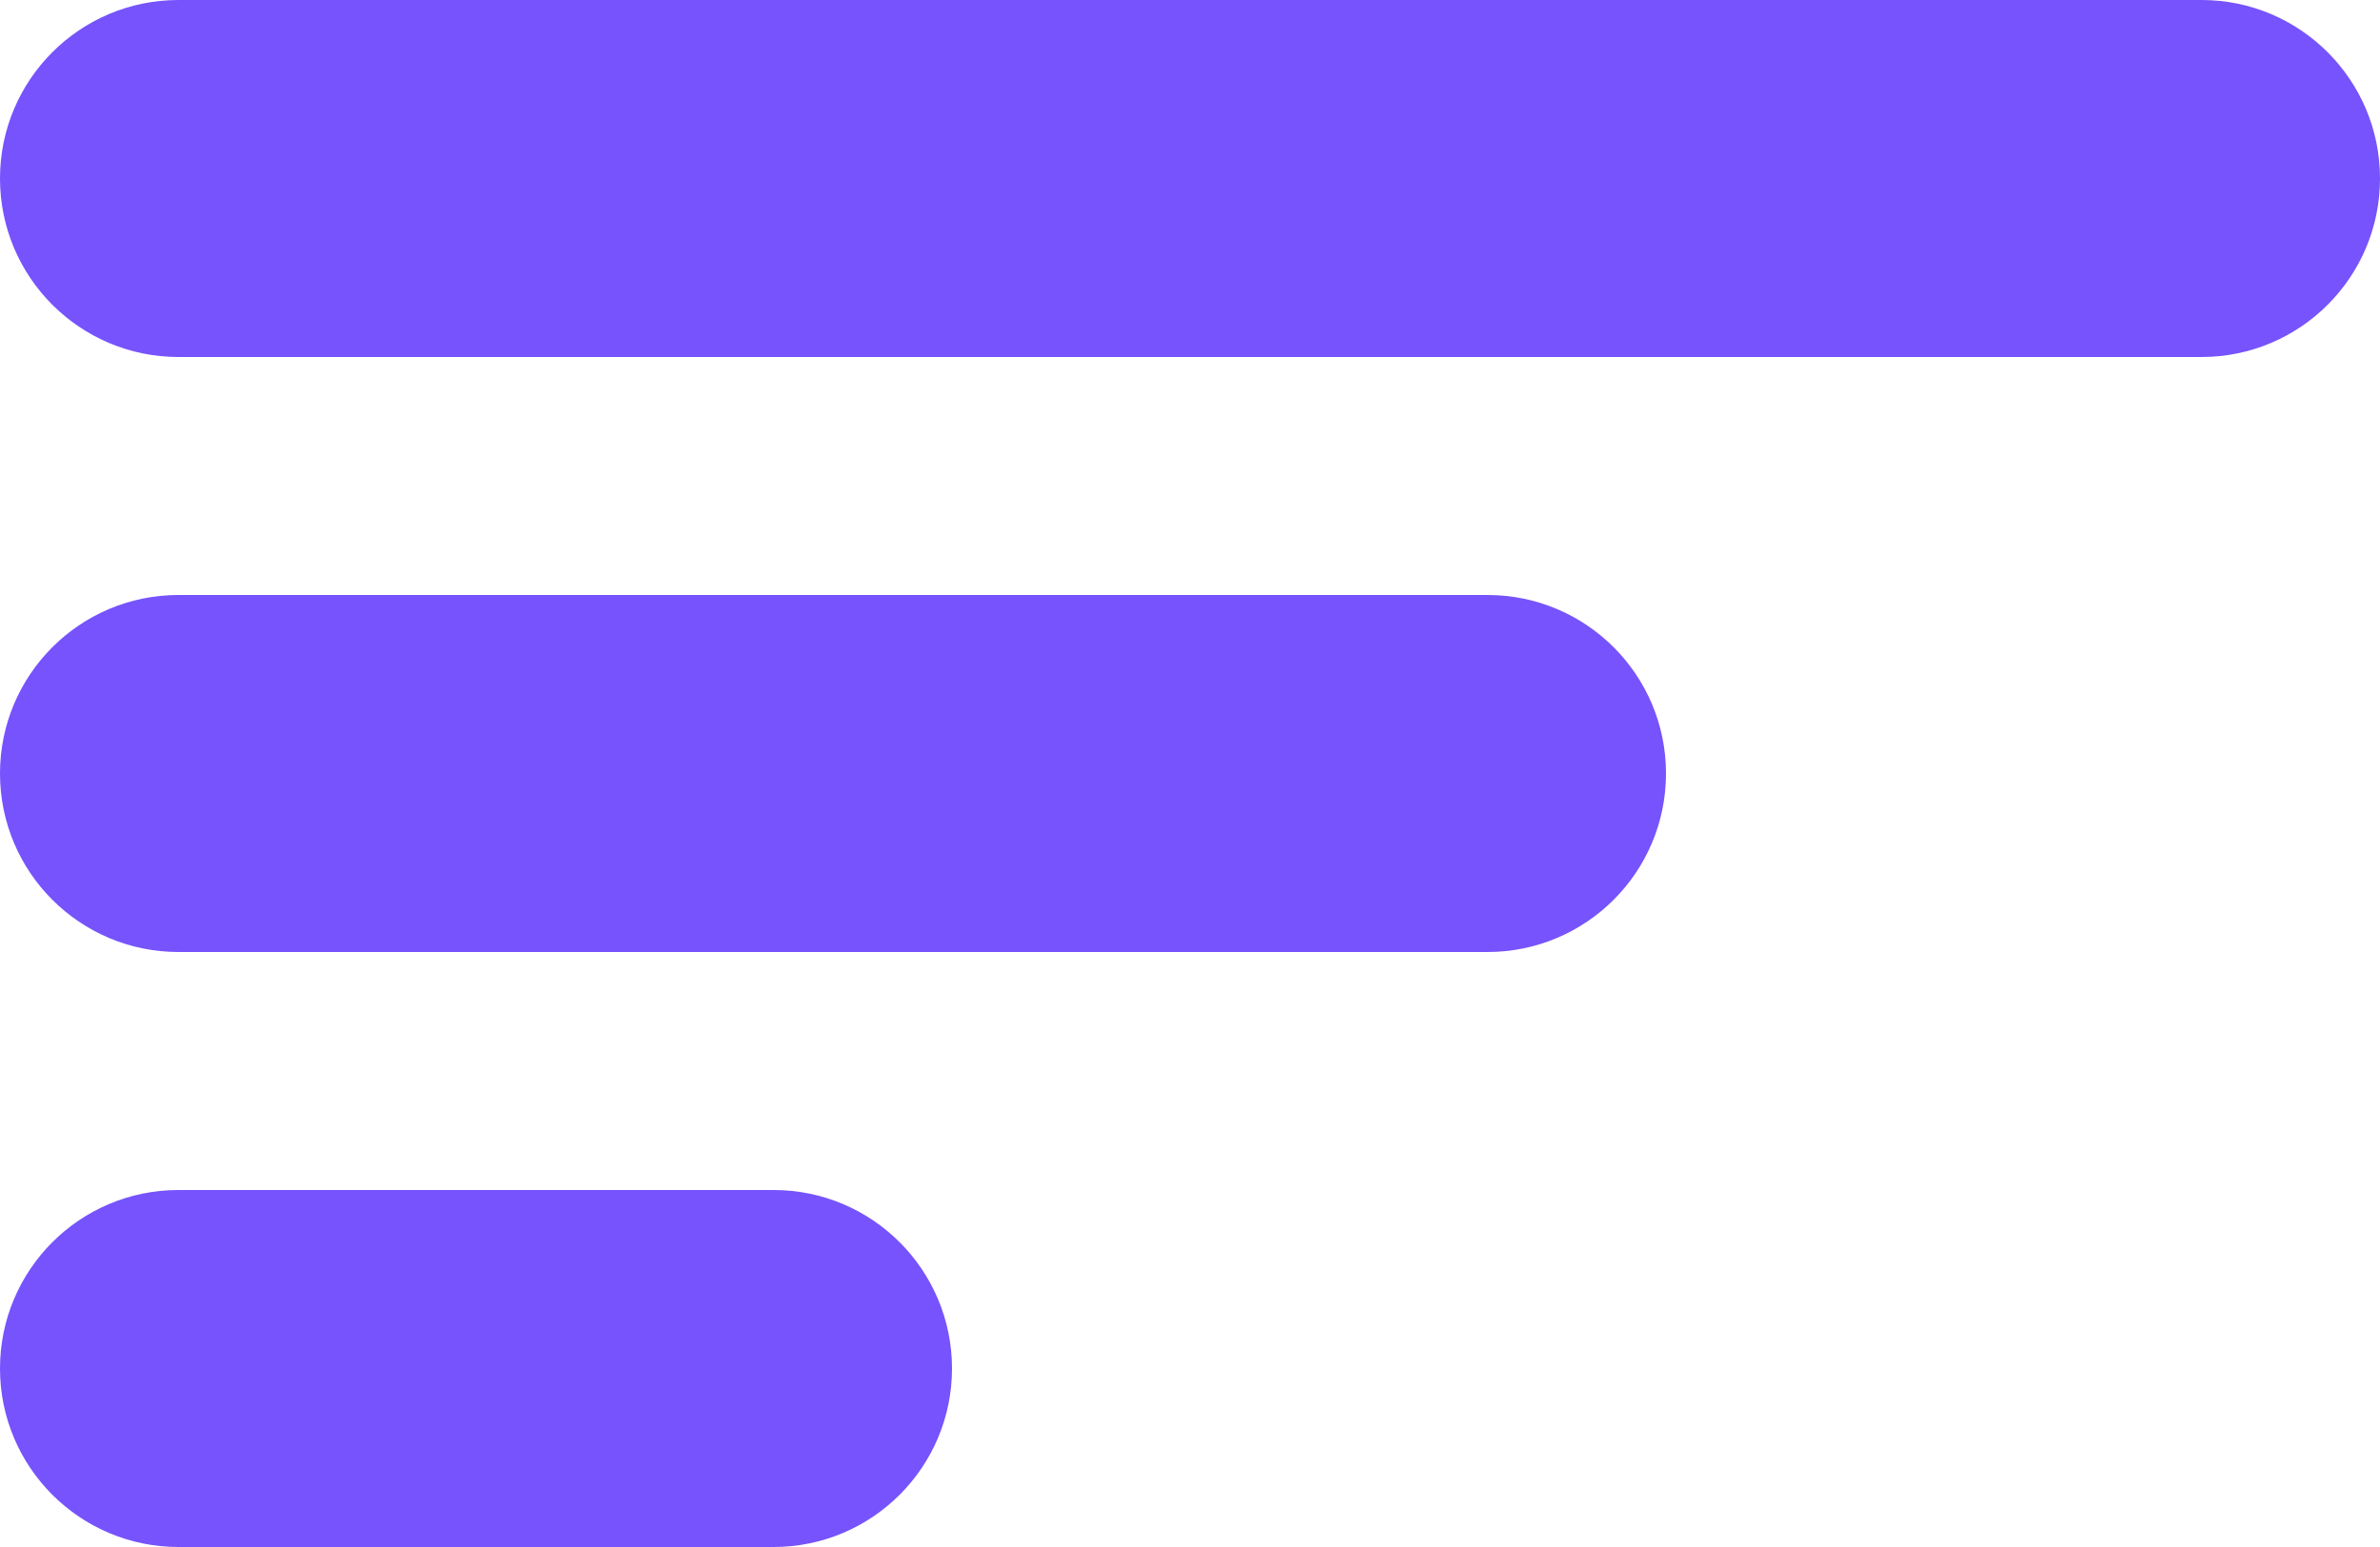
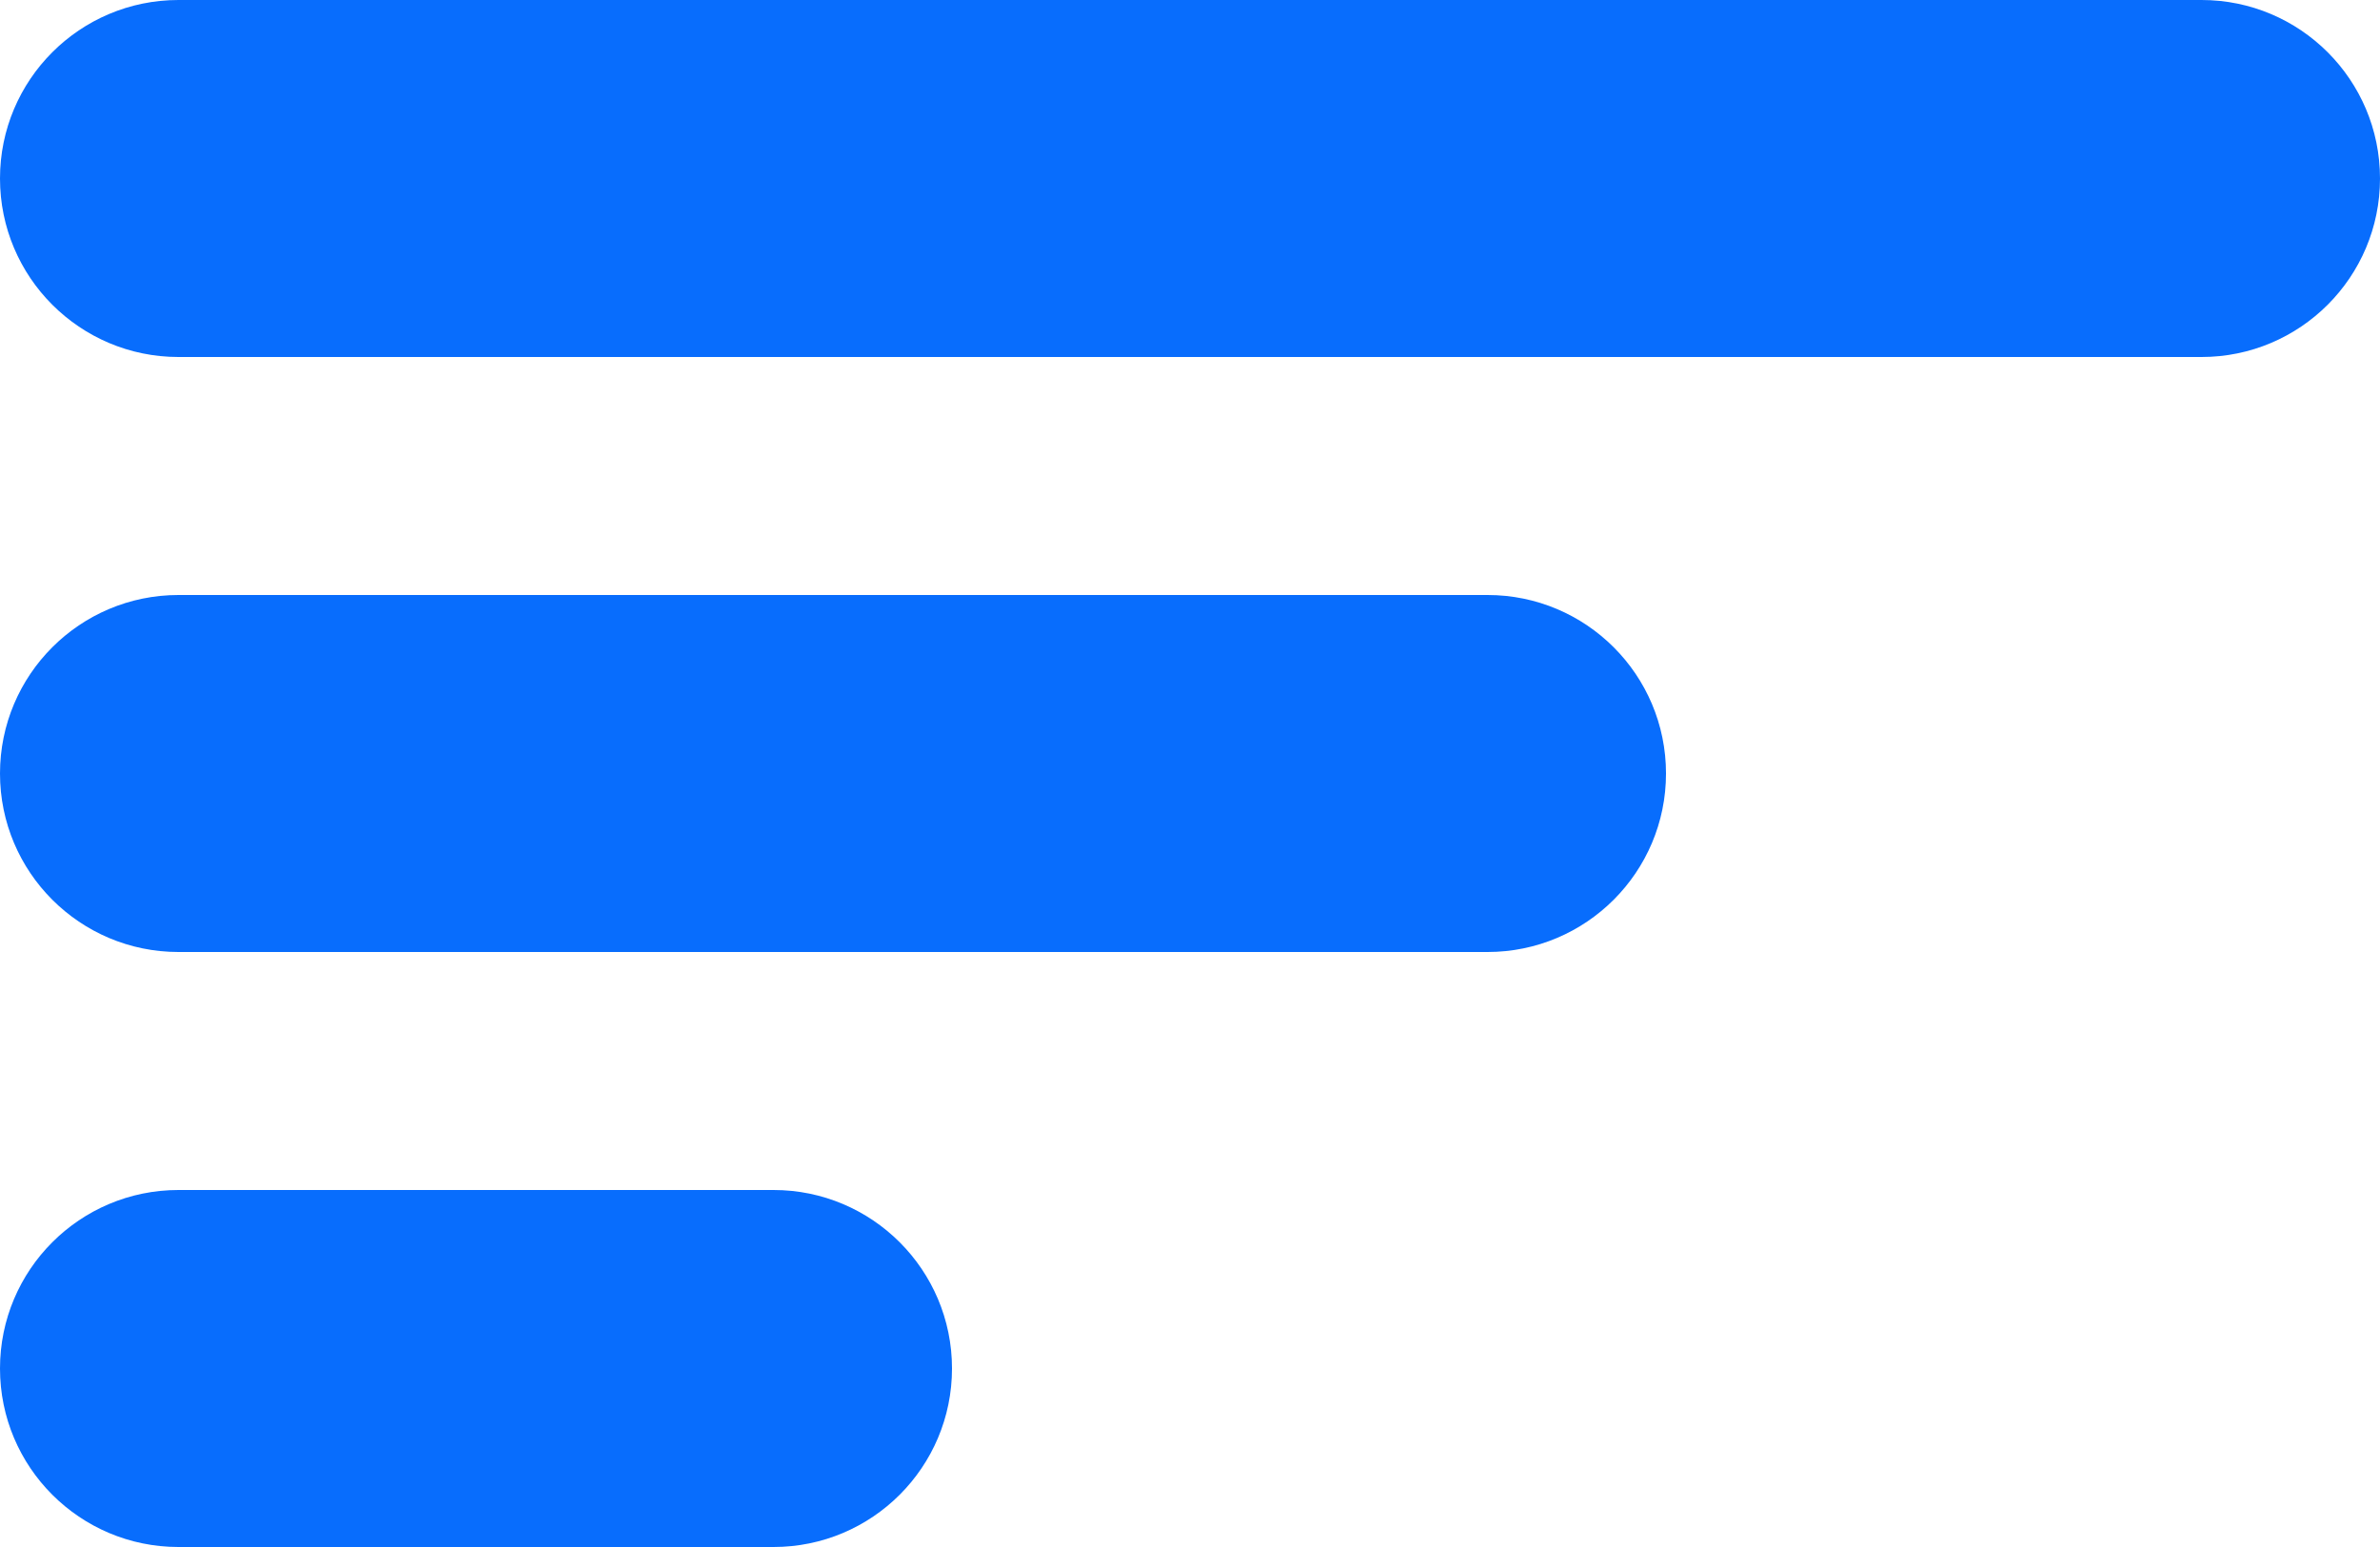
<svg xmlns="http://www.w3.org/2000/svg" width="20" height="13" viewBox="0 0 20 13" fill="none">
-   <rect width="20" height="3" rx="1.5" fill="#7653FC" />
-   <rect y="5" width="14" height="3" rx="1.5" fill="#7653FC" />
-   <rect y="10" width="8" height="3" rx="1.5" fill="#7653FC" />
+   <rect width="20" height="3" rx="1.5" fill="#086DFD" />
+   <rect y="5" width="14" height="3" rx="1.5" fill="#086DFD" />
+   <rect y="10" width="8" height="3" rx="1.5" fill="#086DFD" />
</svg>
